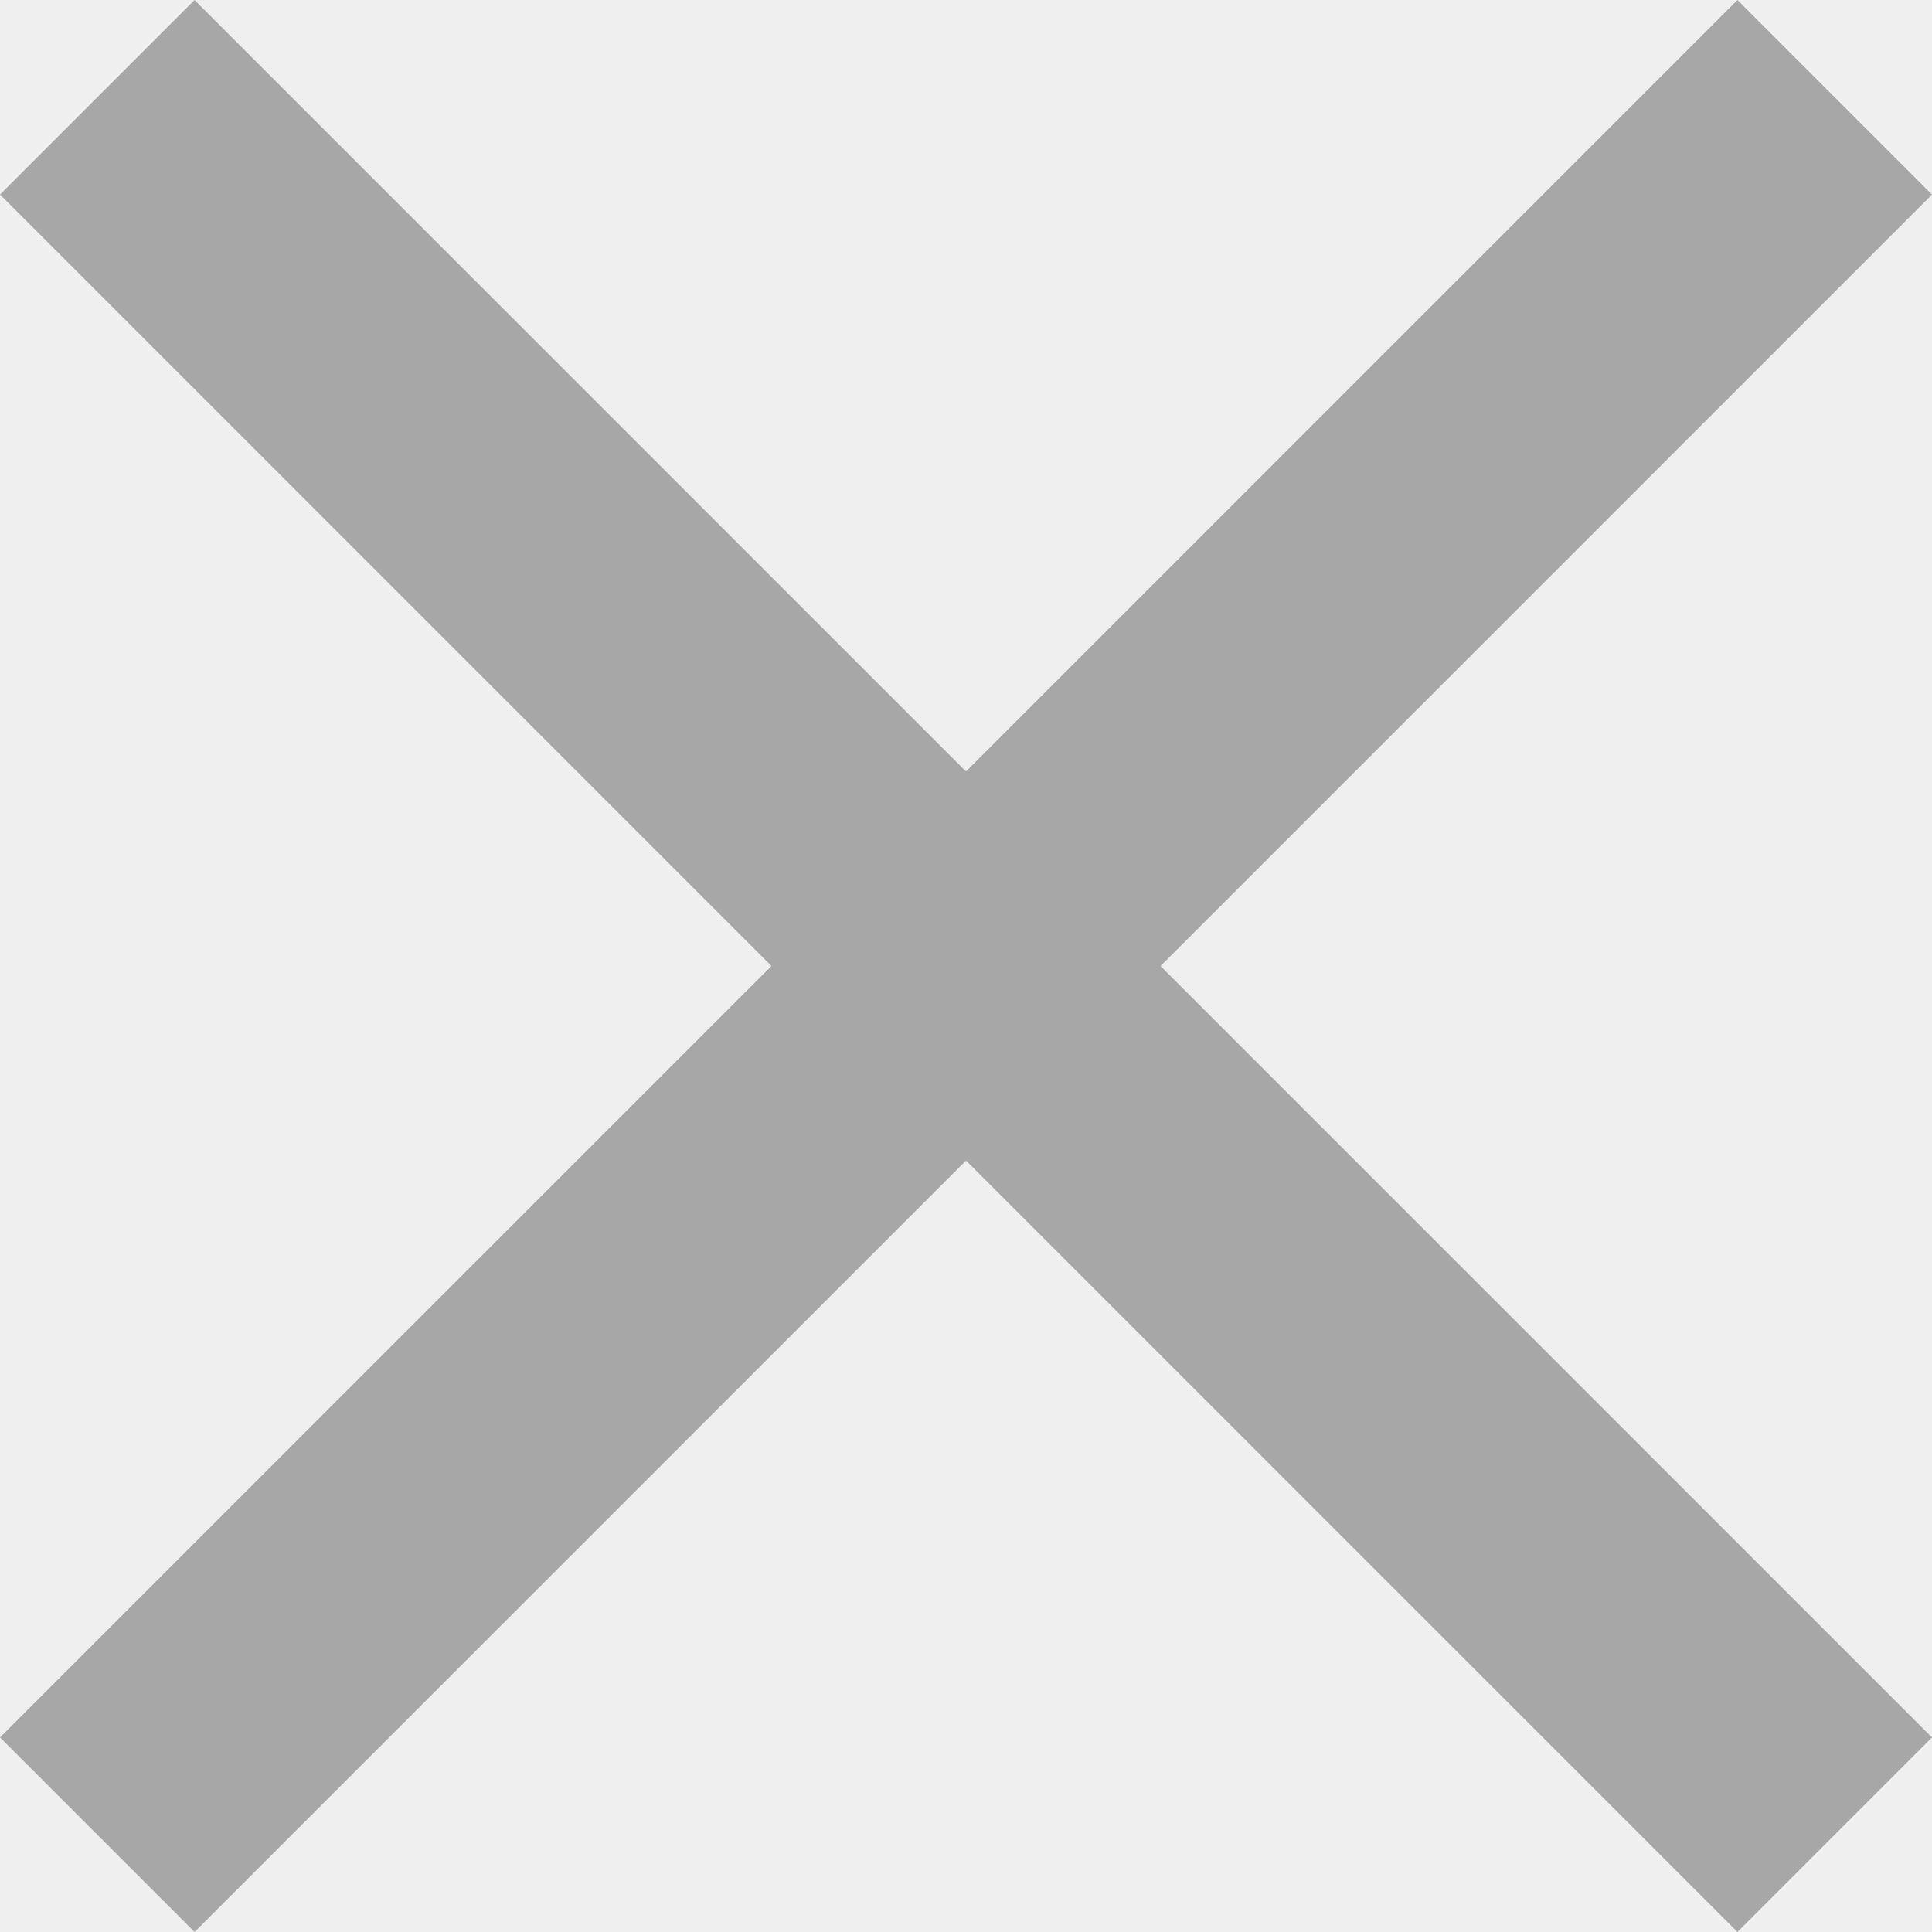
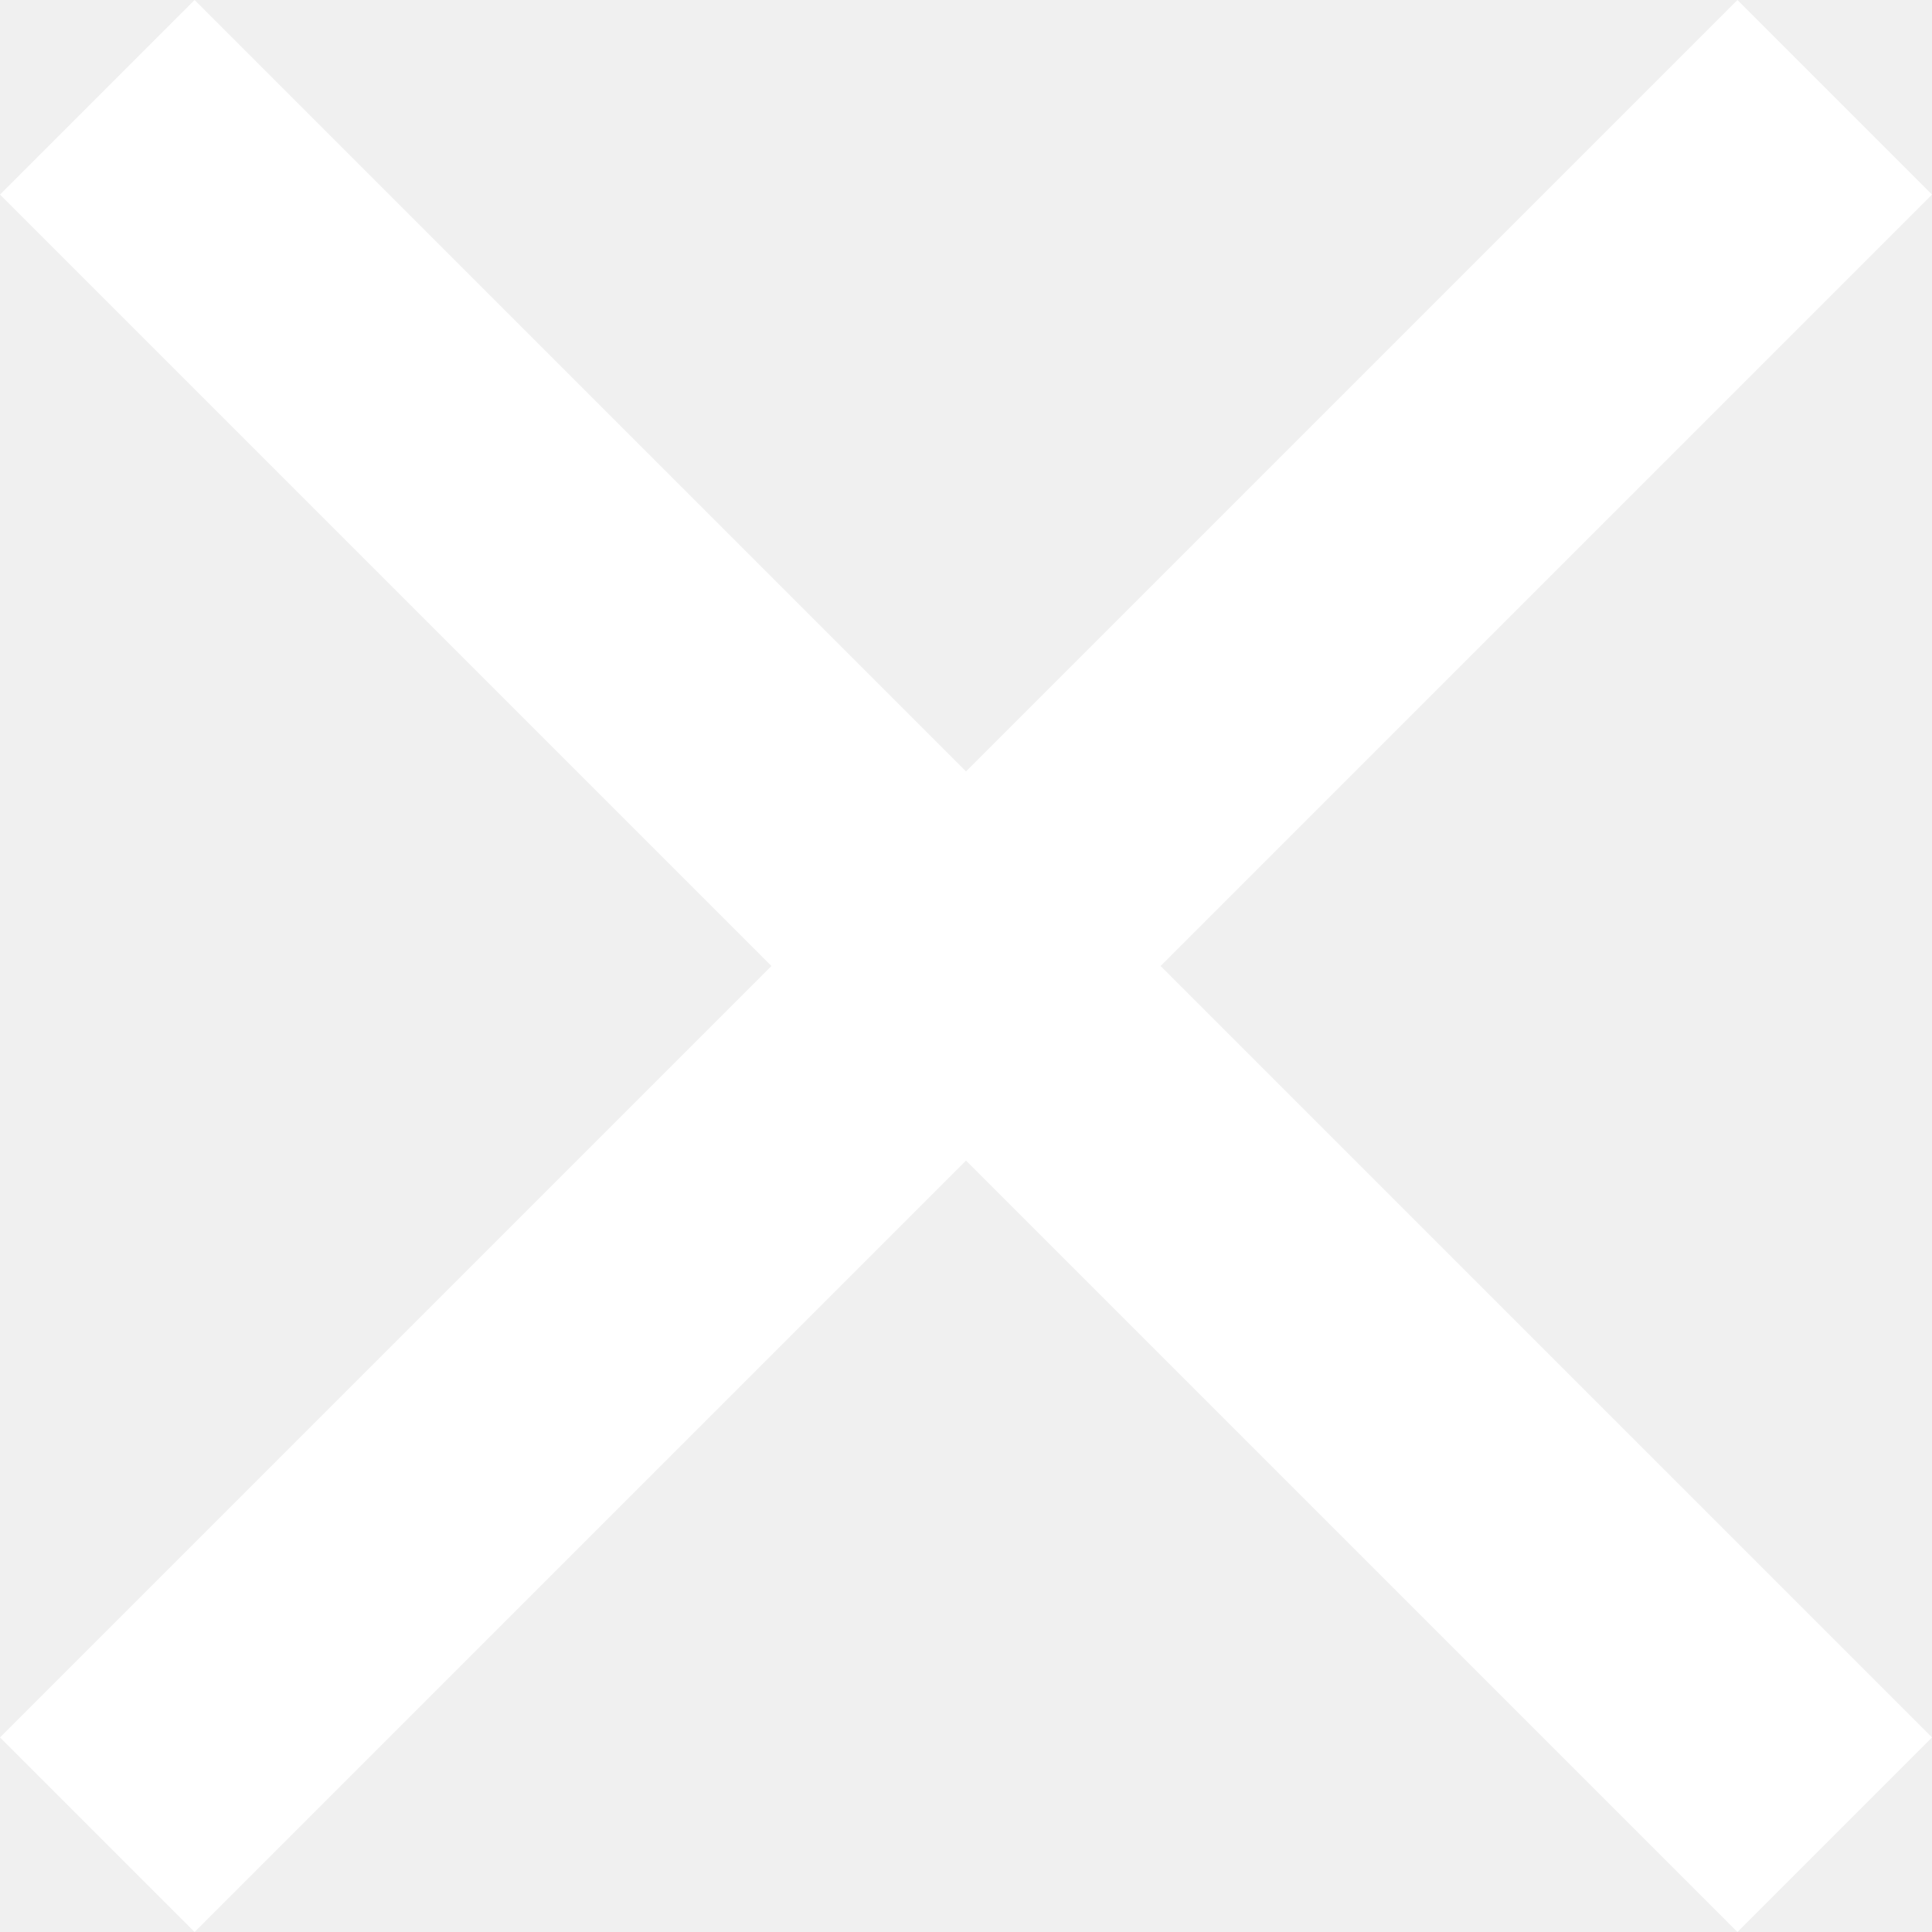
<svg xmlns="http://www.w3.org/2000/svg" width="14" height="14" viewBox="0 0 14 14" fill="none">
-   <path d="M14 1.41L12.59 0L7 5.59L1.41 0L0 1.41L5.59 7L0 12.59L1.41 14L7 8.41L12.59 14L14 12.59L8.41 7L14 1.41Z" fill="#A7A7A7" />
+   <path d="M14 1.41L12.59 0L7 5.59L1.41 0L0 1.41L5.59 7L0 12.59L1.41 14L7 8.41L12.59 14L14 12.59L8.41 7L14 1.41Z" fill="#ffffff" />
</svg>
